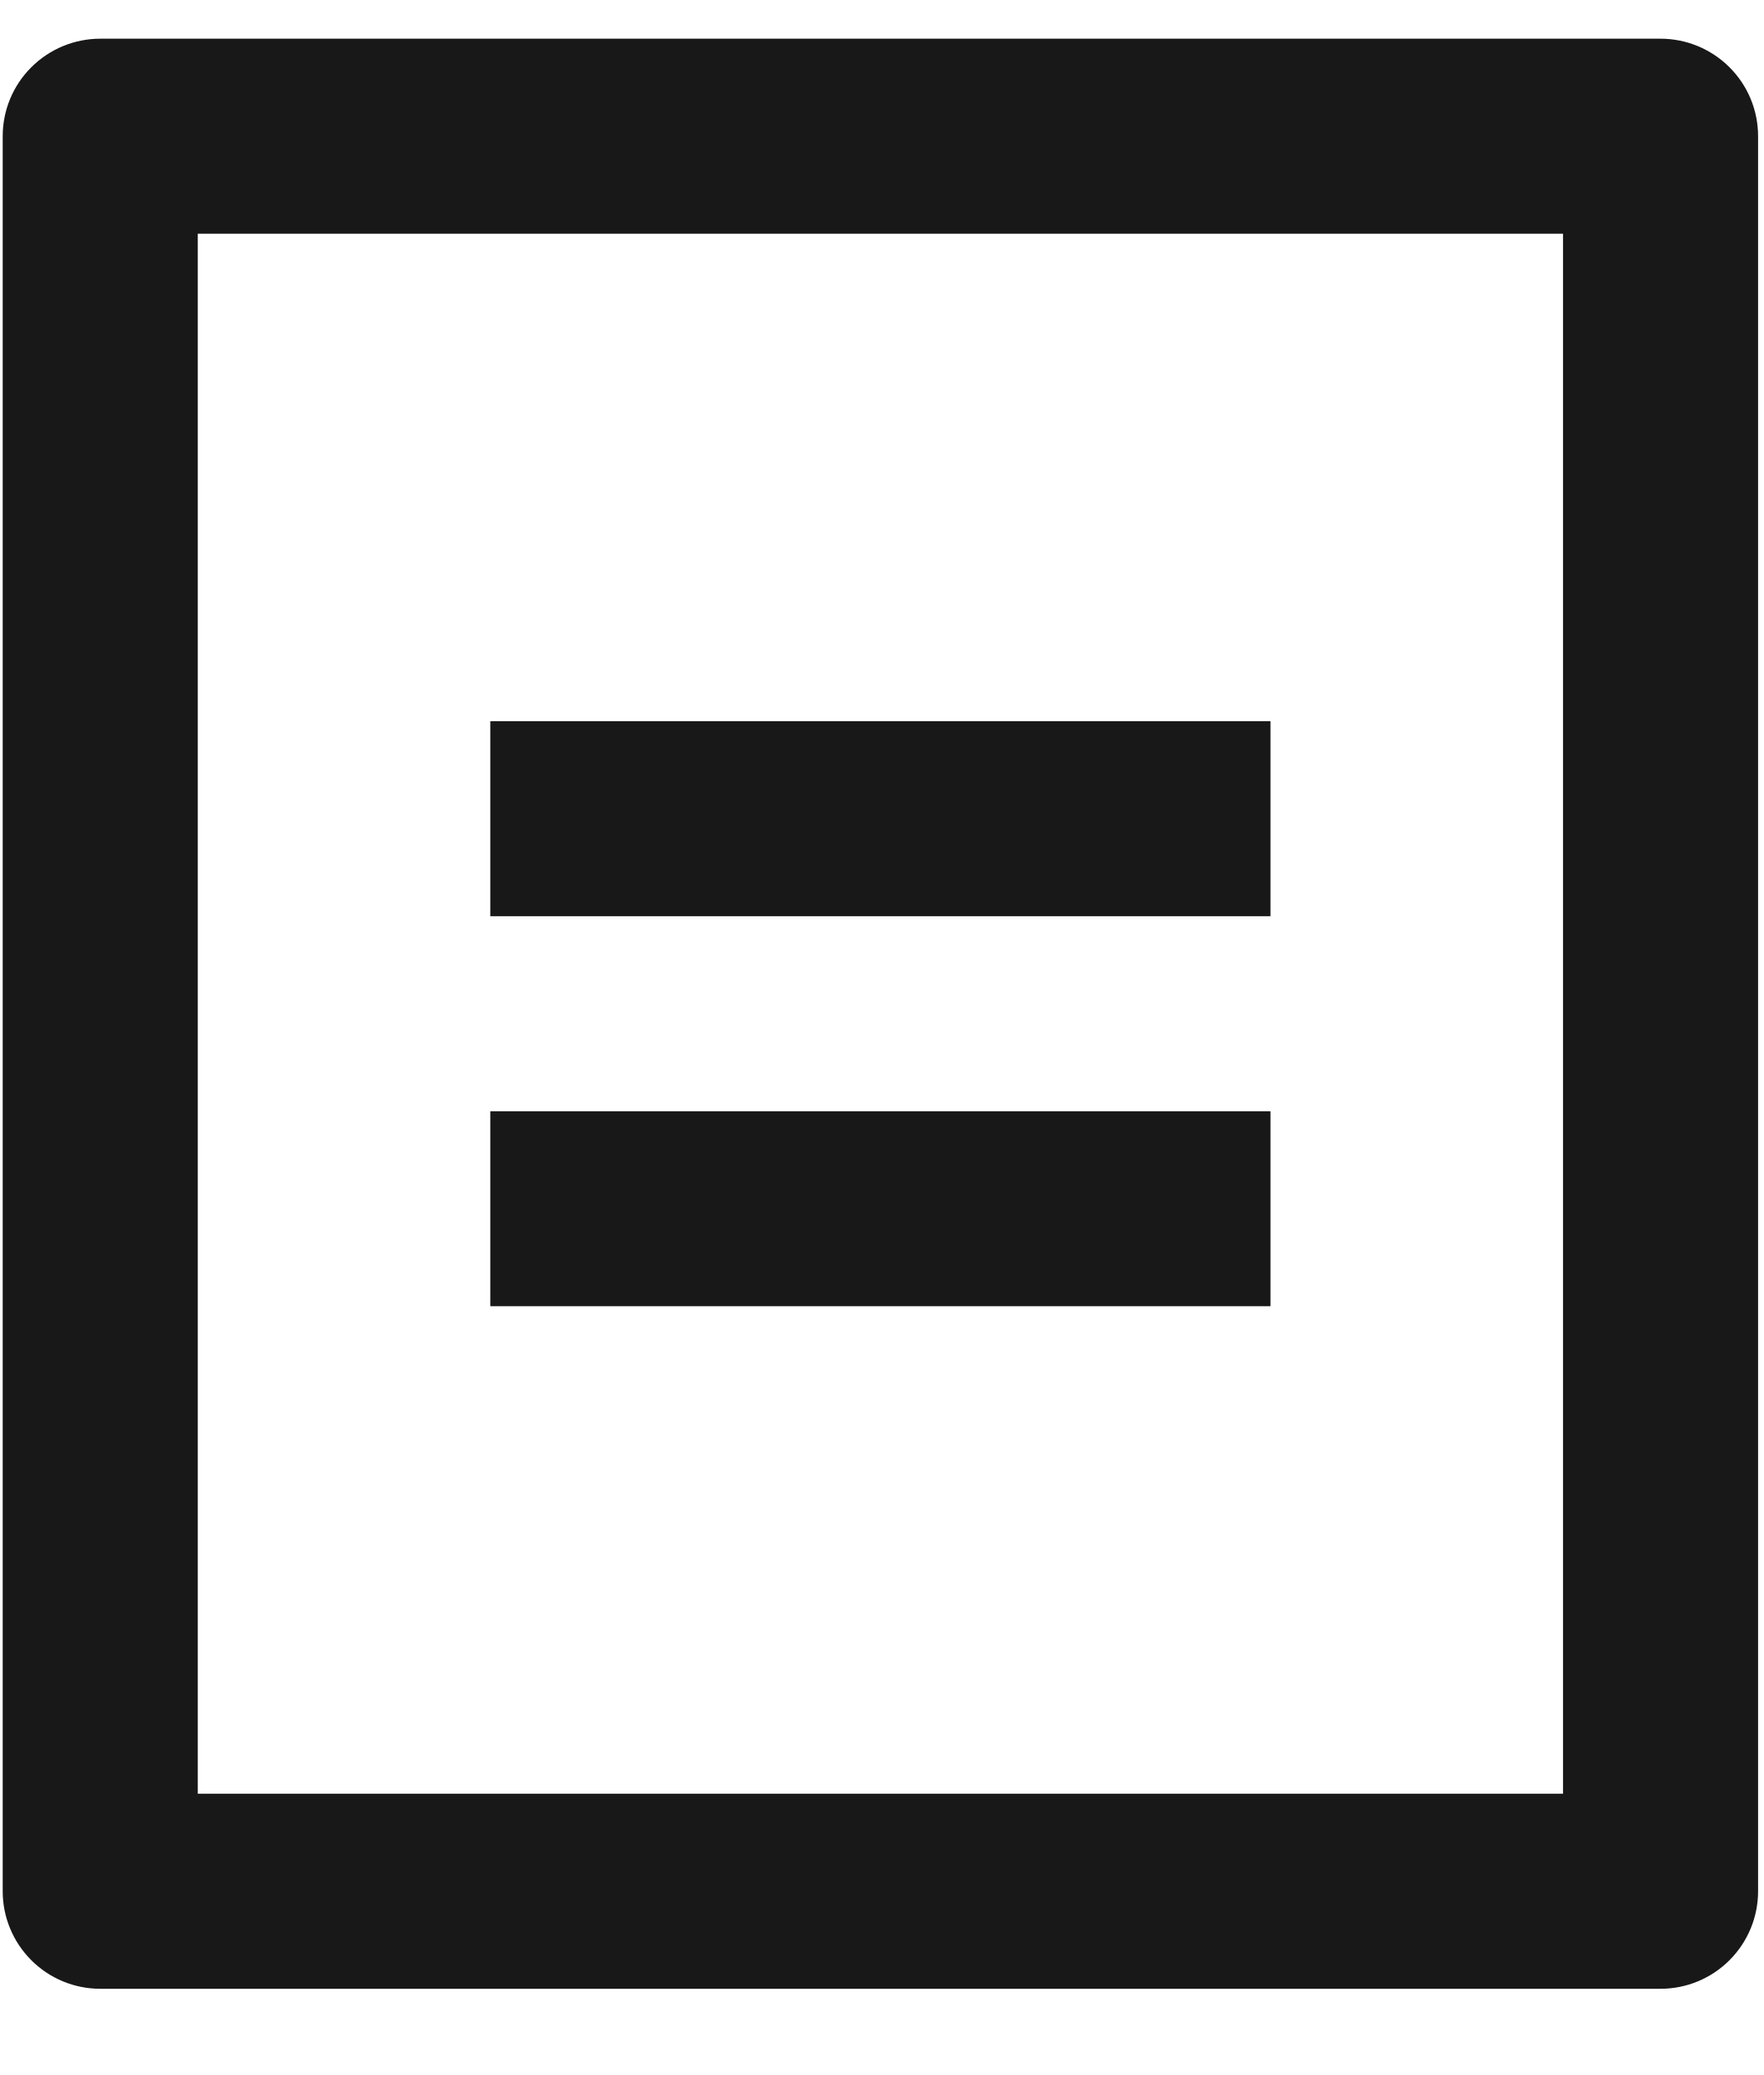
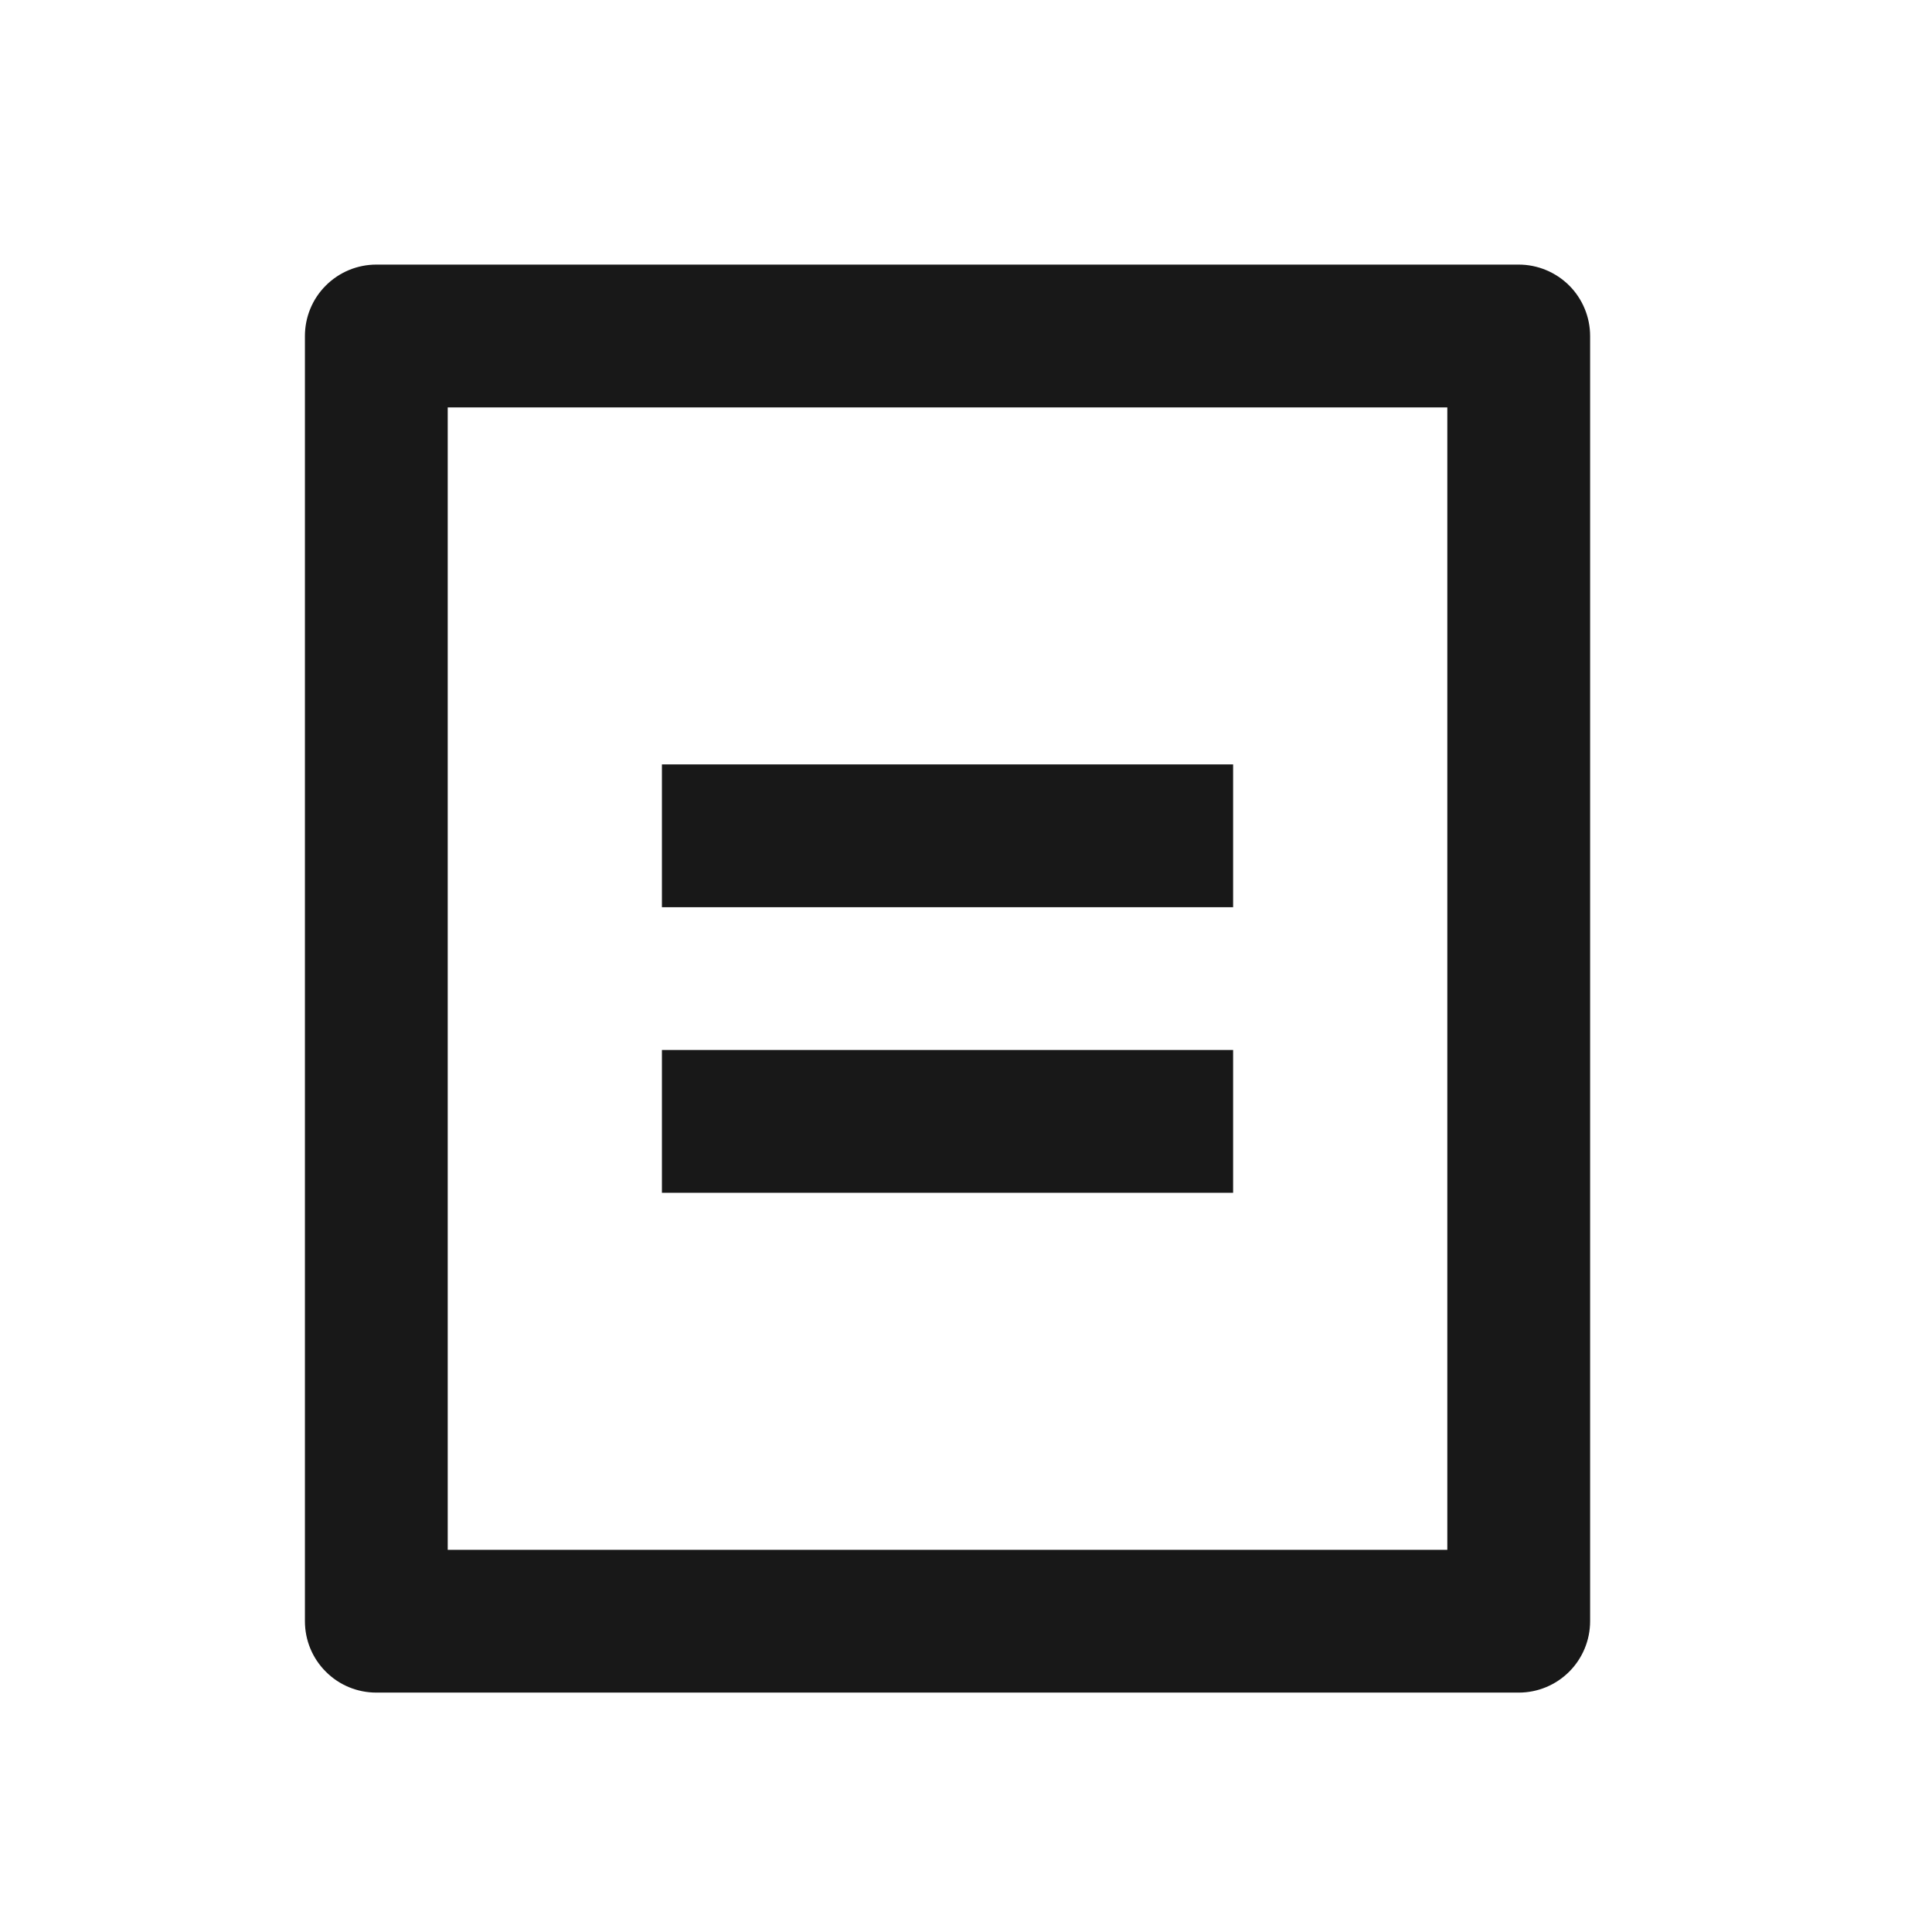
- <svg xmlns="http://www.w3.org/2000/svg" width="17" height="20" viewBox="0 0 17 20" fill="none">
-   <path d="M16.003 19.169H0.966C0.717 19.169 0.478 19.07 0.302 18.894C0.125 18.717 0.026 18.478 0.026 18.229V1.313C0.026 1.063 0.125 0.824 0.302 0.648C0.478 0.472 0.717 0.373 0.966 0.373H16.003C16.252 0.373 16.491 0.472 16.667 0.648C16.844 0.824 16.943 1.063 16.943 1.313V18.229C16.943 18.478 16.844 18.717 16.667 18.894C16.491 19.07 16.252 19.169 16.003 19.169ZM15.063 17.289V2.253H1.906V17.289H15.063ZM4.725 6.951H12.244V8.831H4.725V6.951ZM4.725 10.711H12.244V12.59H4.725V10.711Z" fill="#181818" />
+ <svg xmlns="http://www.w3.org/2000/svg" width="23" height="23" viewBox="0 0 23 23" fill="none">
+   <path d="M18.08 20.15H4.48C4.254 20.15 4.038 20.061 3.879 19.901C3.719 19.742 3.63 19.526 3.63 19.3V4C3.63 3.775 3.719 3.558 3.879 3.399C4.038 3.24 4.254 3.15 4.48 3.15H18.08C18.305 3.15 18.521 3.24 18.681 3.399C18.84 3.558 18.93 3.775 18.93 4V19.3C18.93 19.526 18.84 19.742 18.681 19.901C18.521 20.061 18.305 20.15 18.08 20.15ZM17.23 18.45V4.85H5.33V18.45H17.23ZM7.88 9.1H14.68V10.8H7.88V9.1ZM7.88 12.5H14.68V14.2H7.88V12.5Z" fill="#181818" />
</svg>
